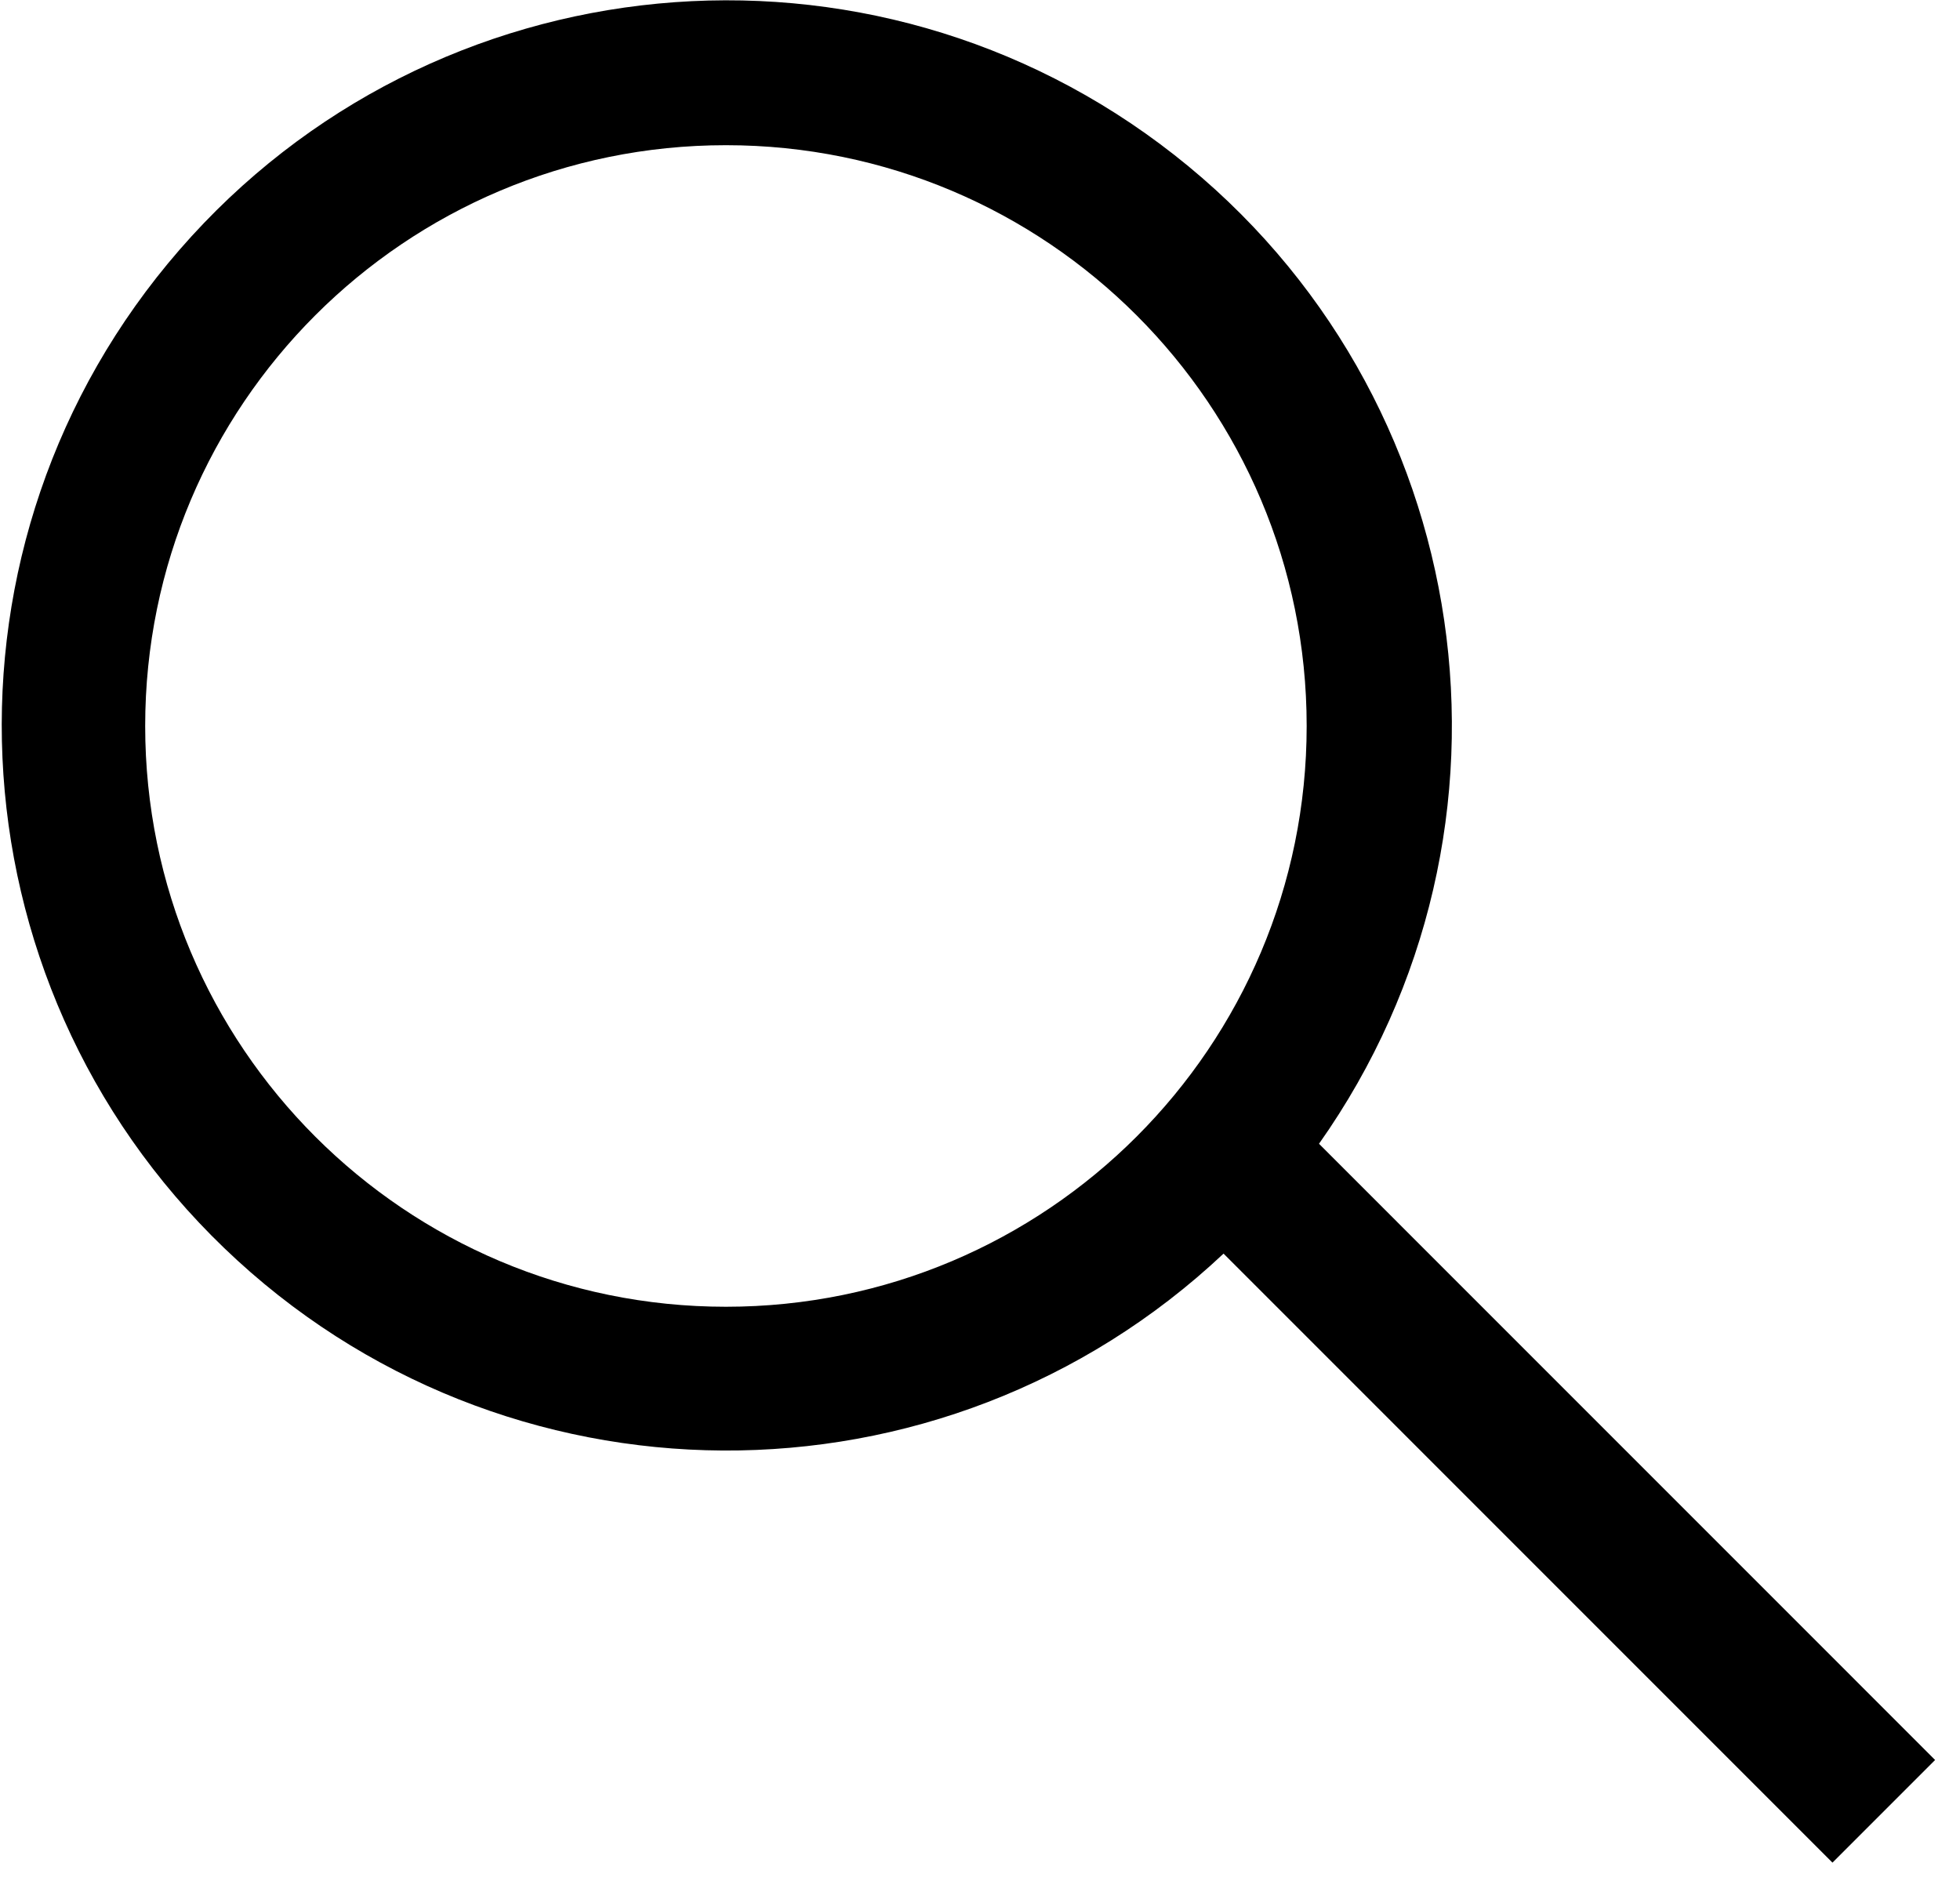
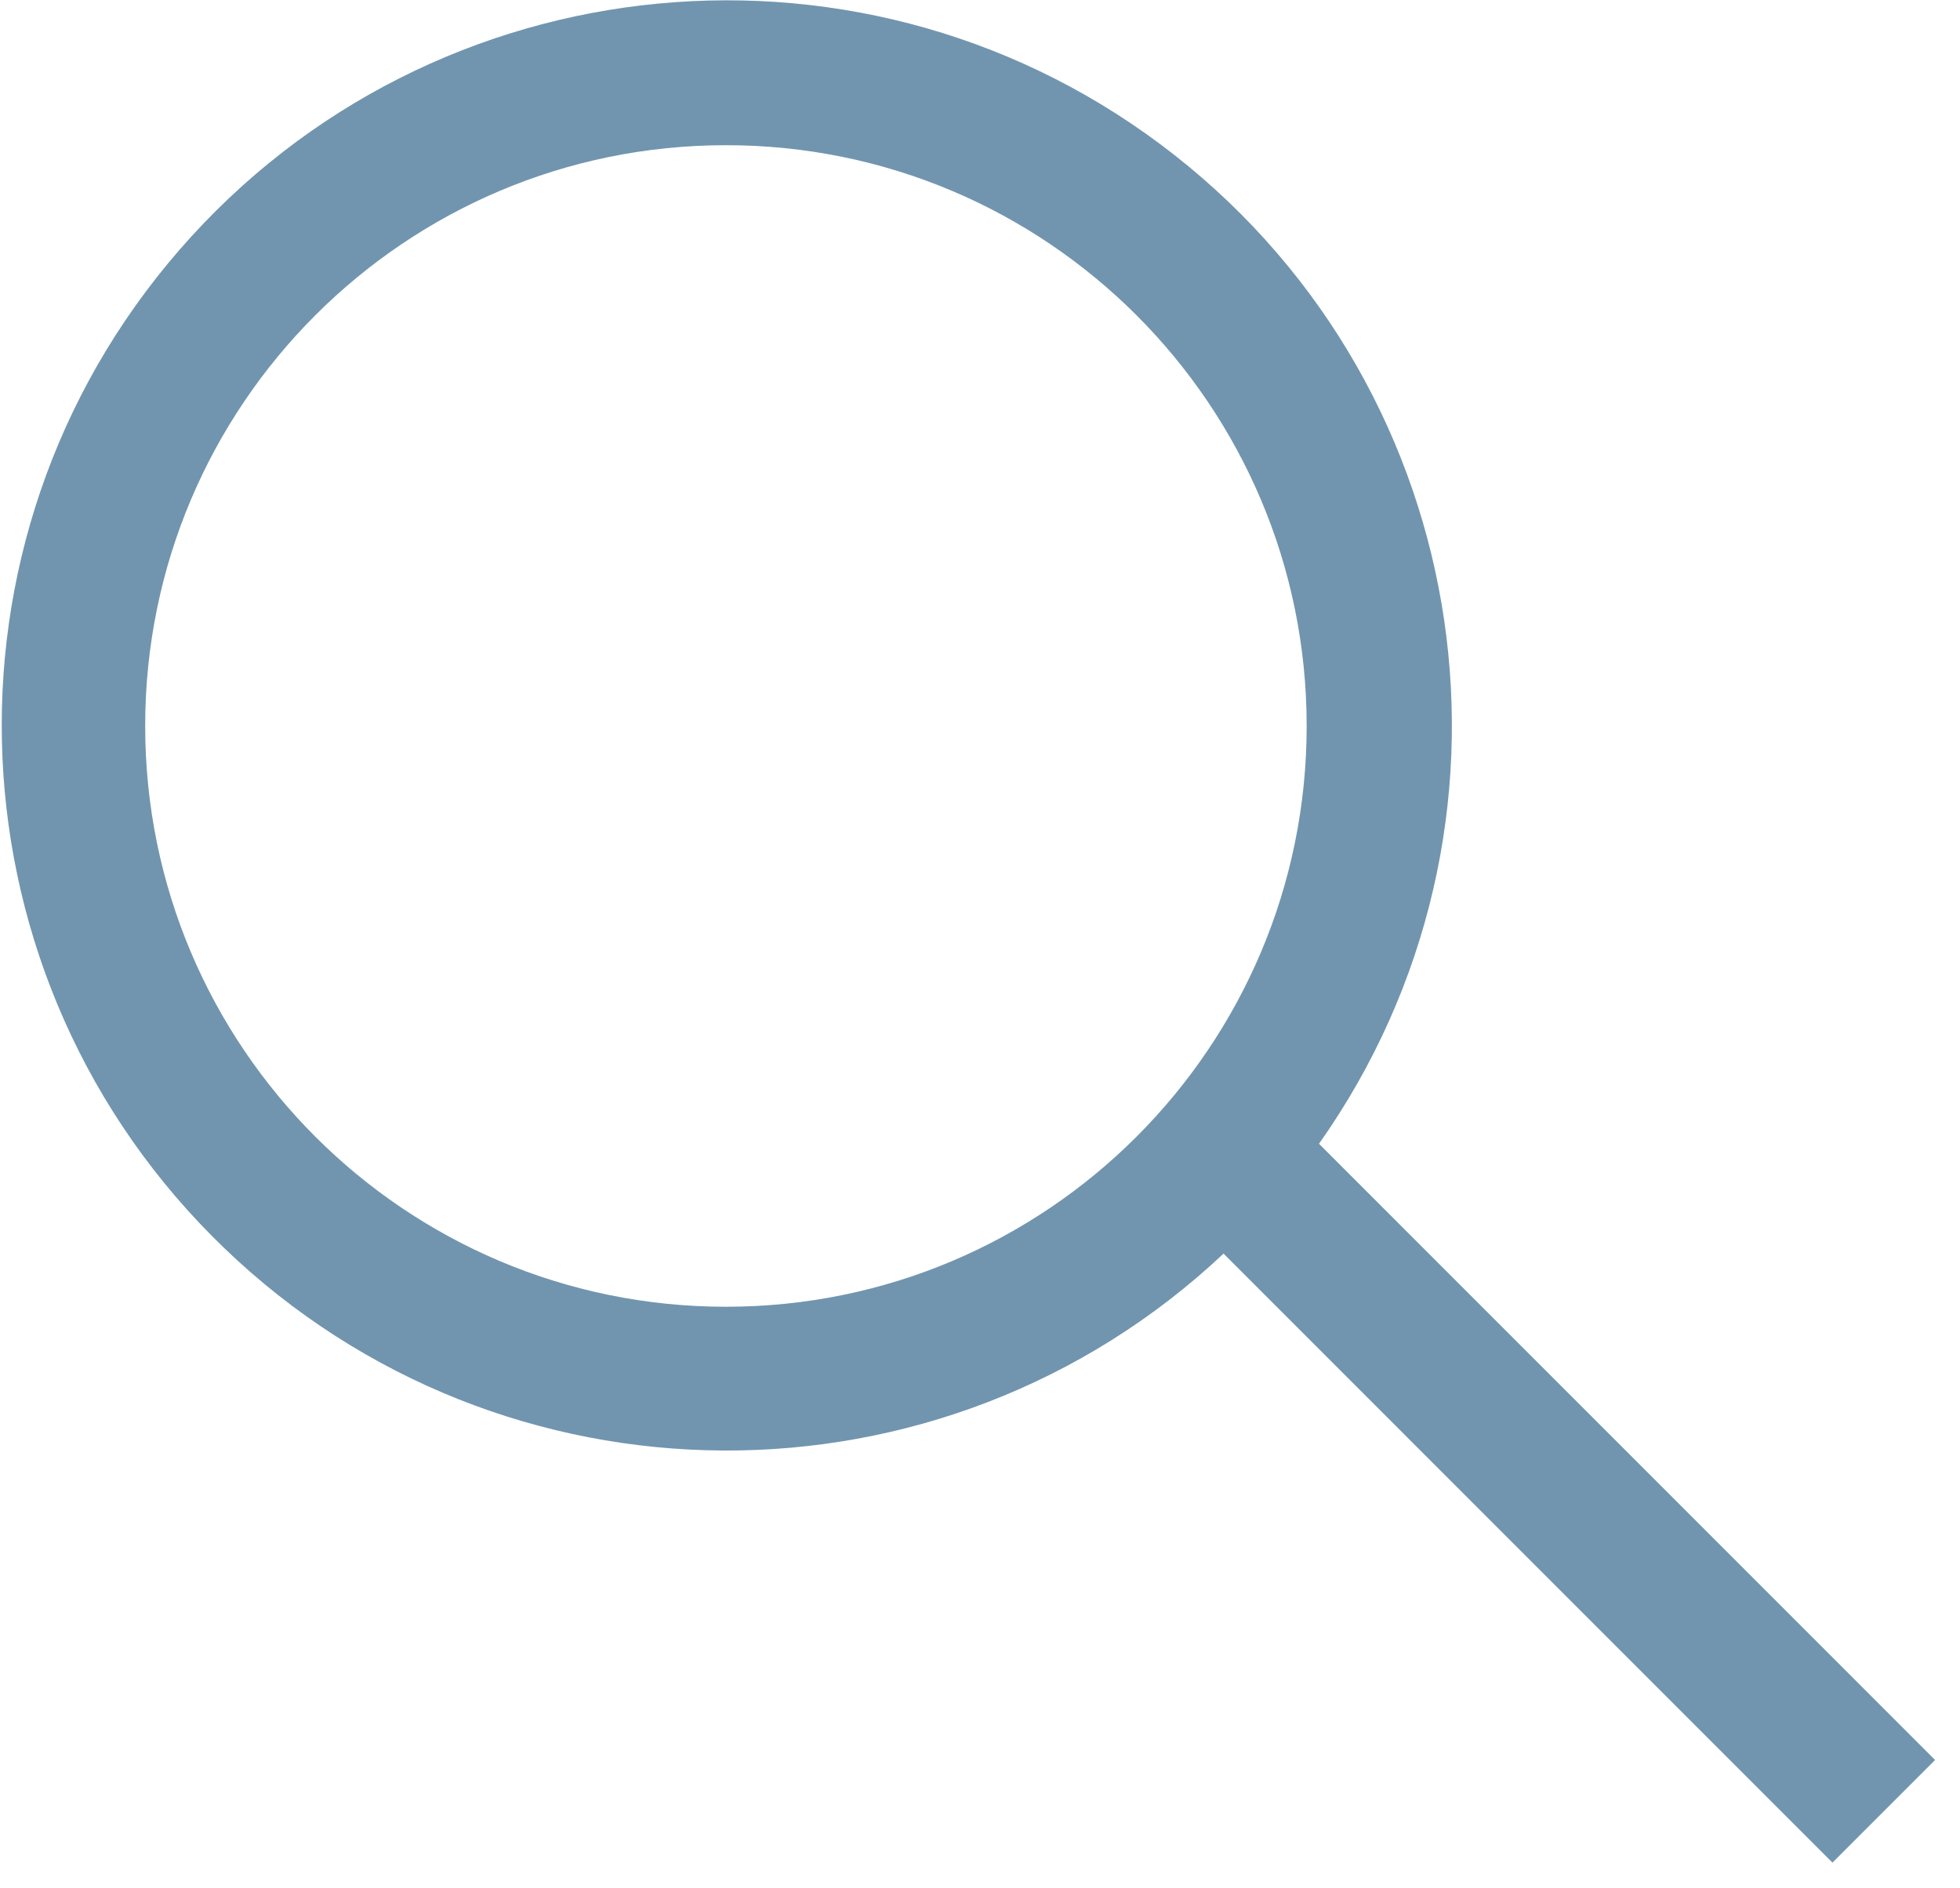
- <svg xmlns="http://www.w3.org/2000/svg" width="27" height="26" viewBox="0 0 27 26">
-   <defs>
-     <style>
+ <svg xmlns="http://www.w3.org/2000/svg" width="27" height="26" viewBox="0 0 27 26" version="1.1" id="svg10">
+   <defs id="defs6">
+     <style id="style4">
      .cls-1 {
        fill-rule: evenodd;
      }
    </style>
  </defs>
-   <path class="cls-1" d="M26.657,24.243l-1.414,1.414-8.388-8.389a9.988,9.988,0,1,1,1.315-1.513ZM10,2a8,8,0,1,0,8,8A8,8,0,0,0,10,2Z" />
+   <path class="cls-1" d="M26.657,24.243l-1.414,1.414-8.388-8.389a9.988,9.988,0,1,1,1.315-1.513ZM10,2a8,8,0,1,0,8,8A8,8,0,0,0,10,2Z" id="path8" style="fill:#7195af;fill-opacity:1" />
</svg>
